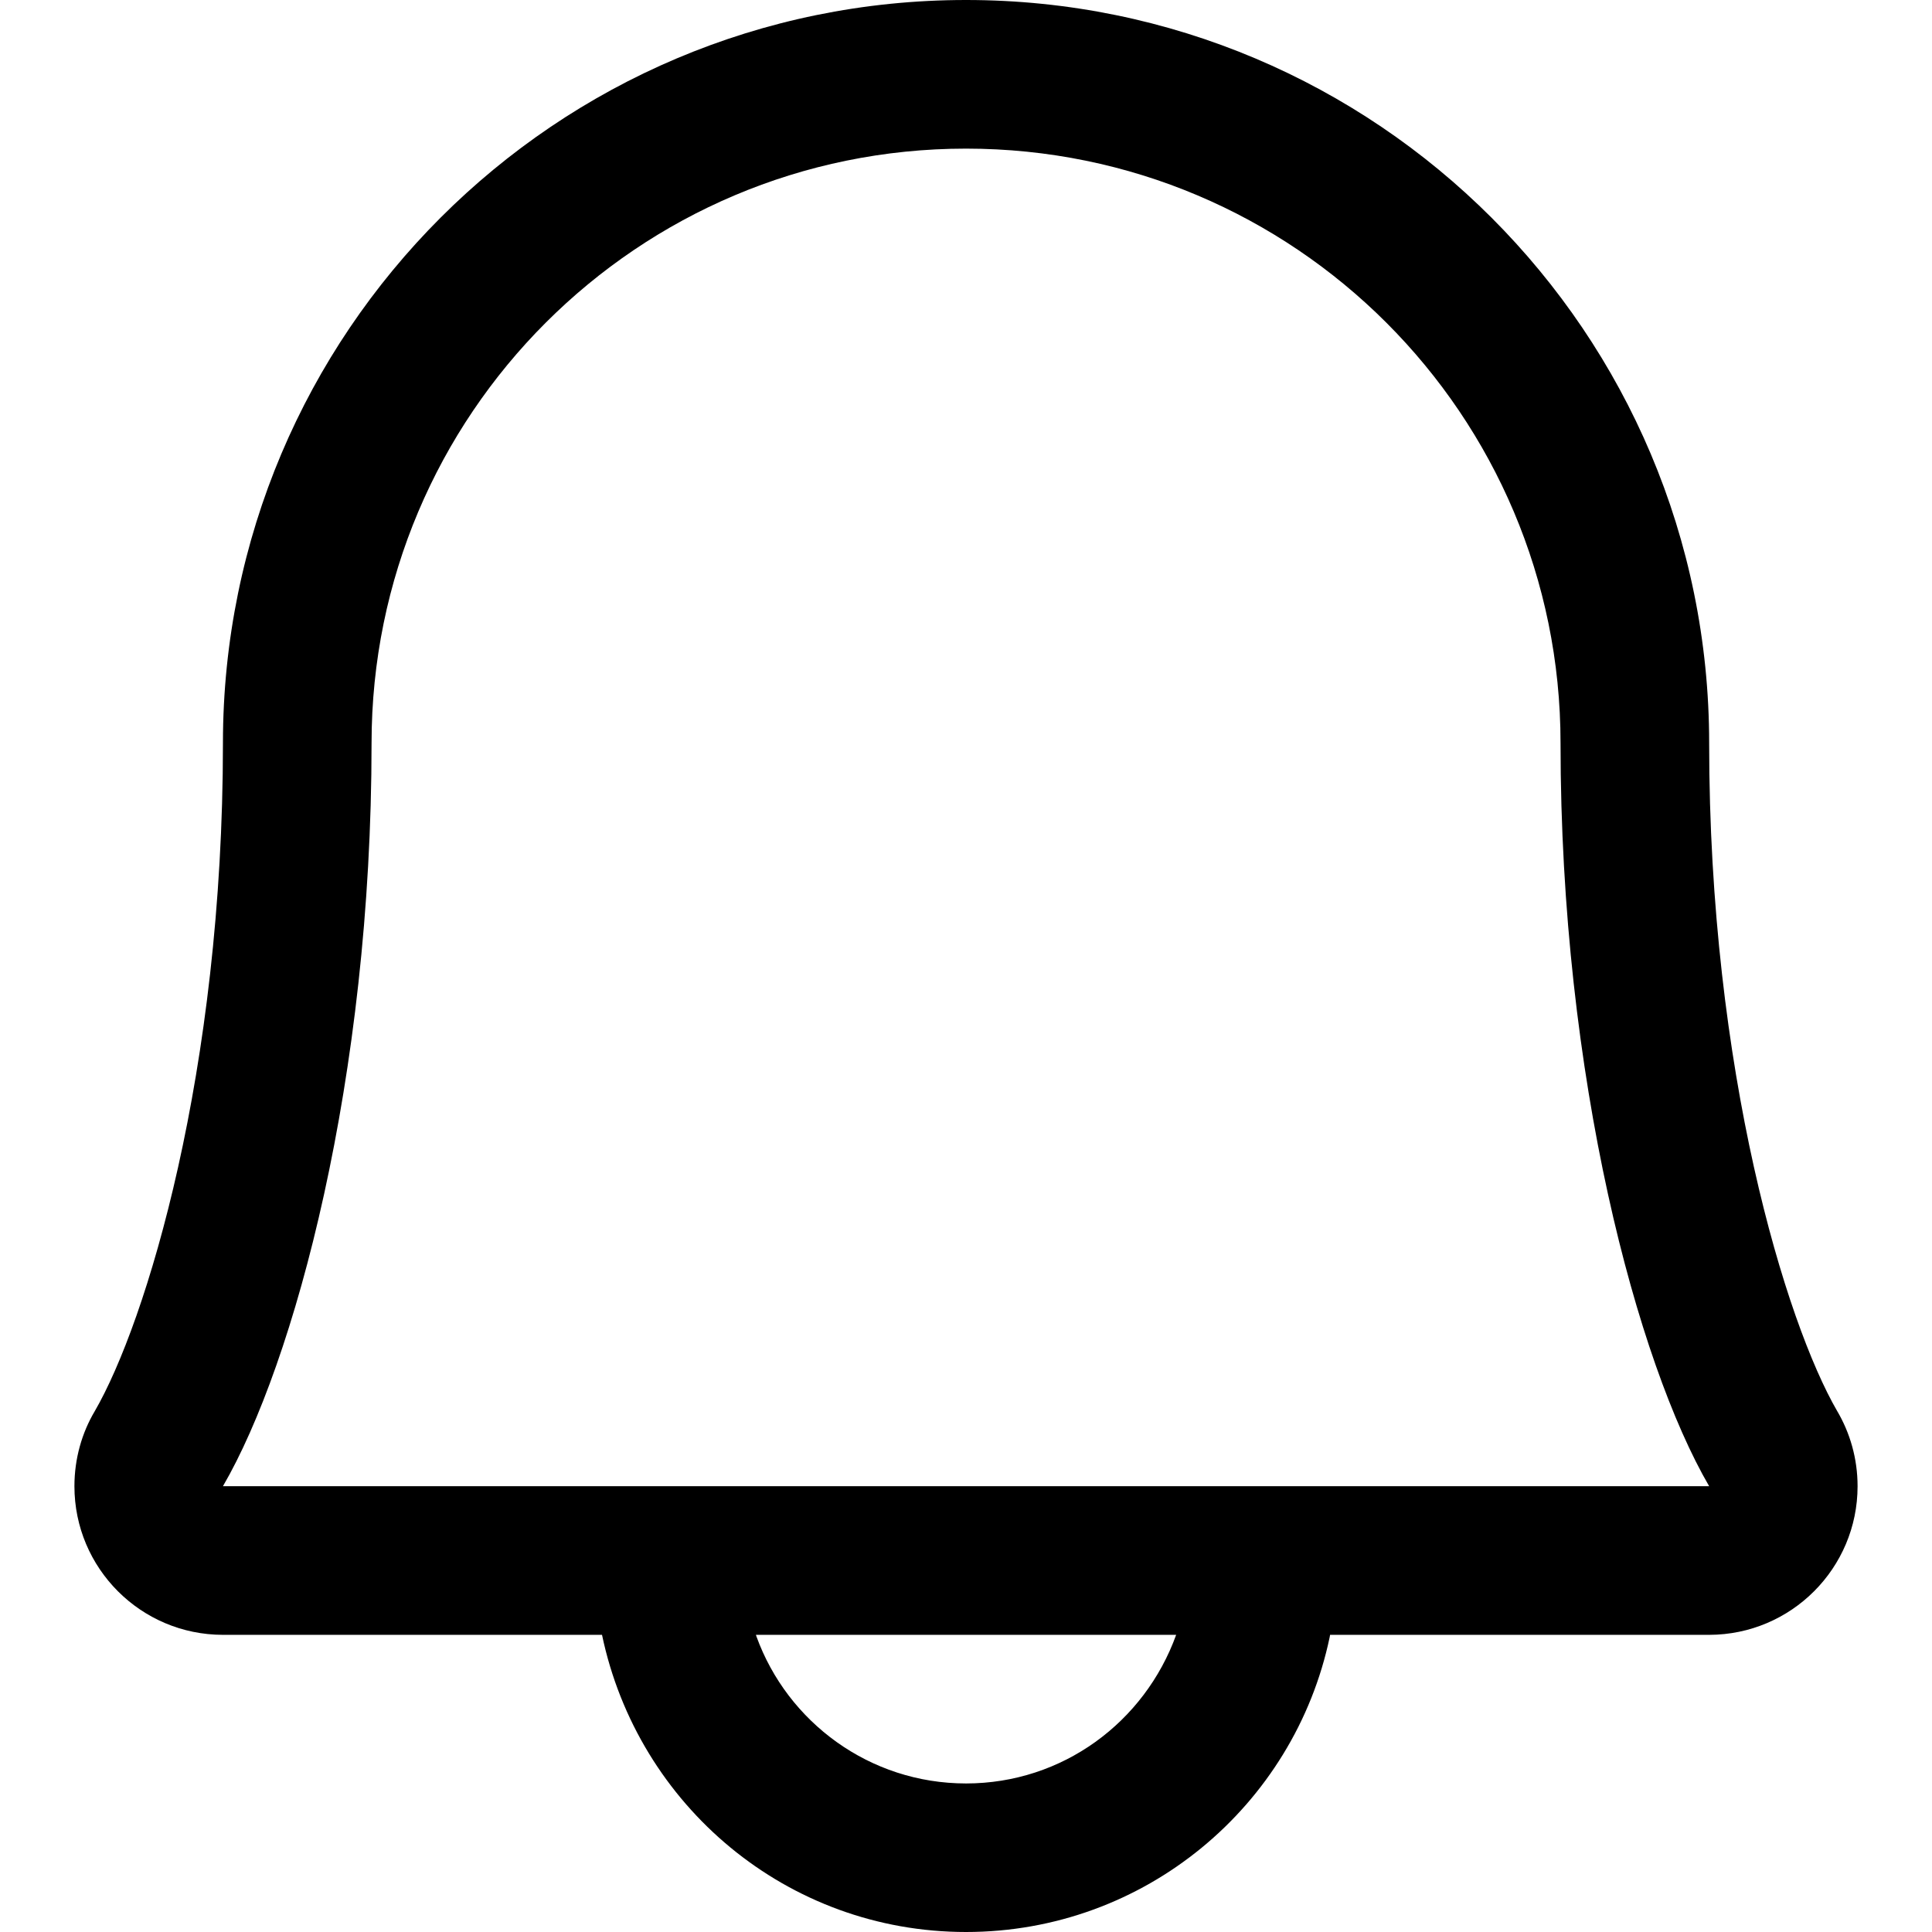
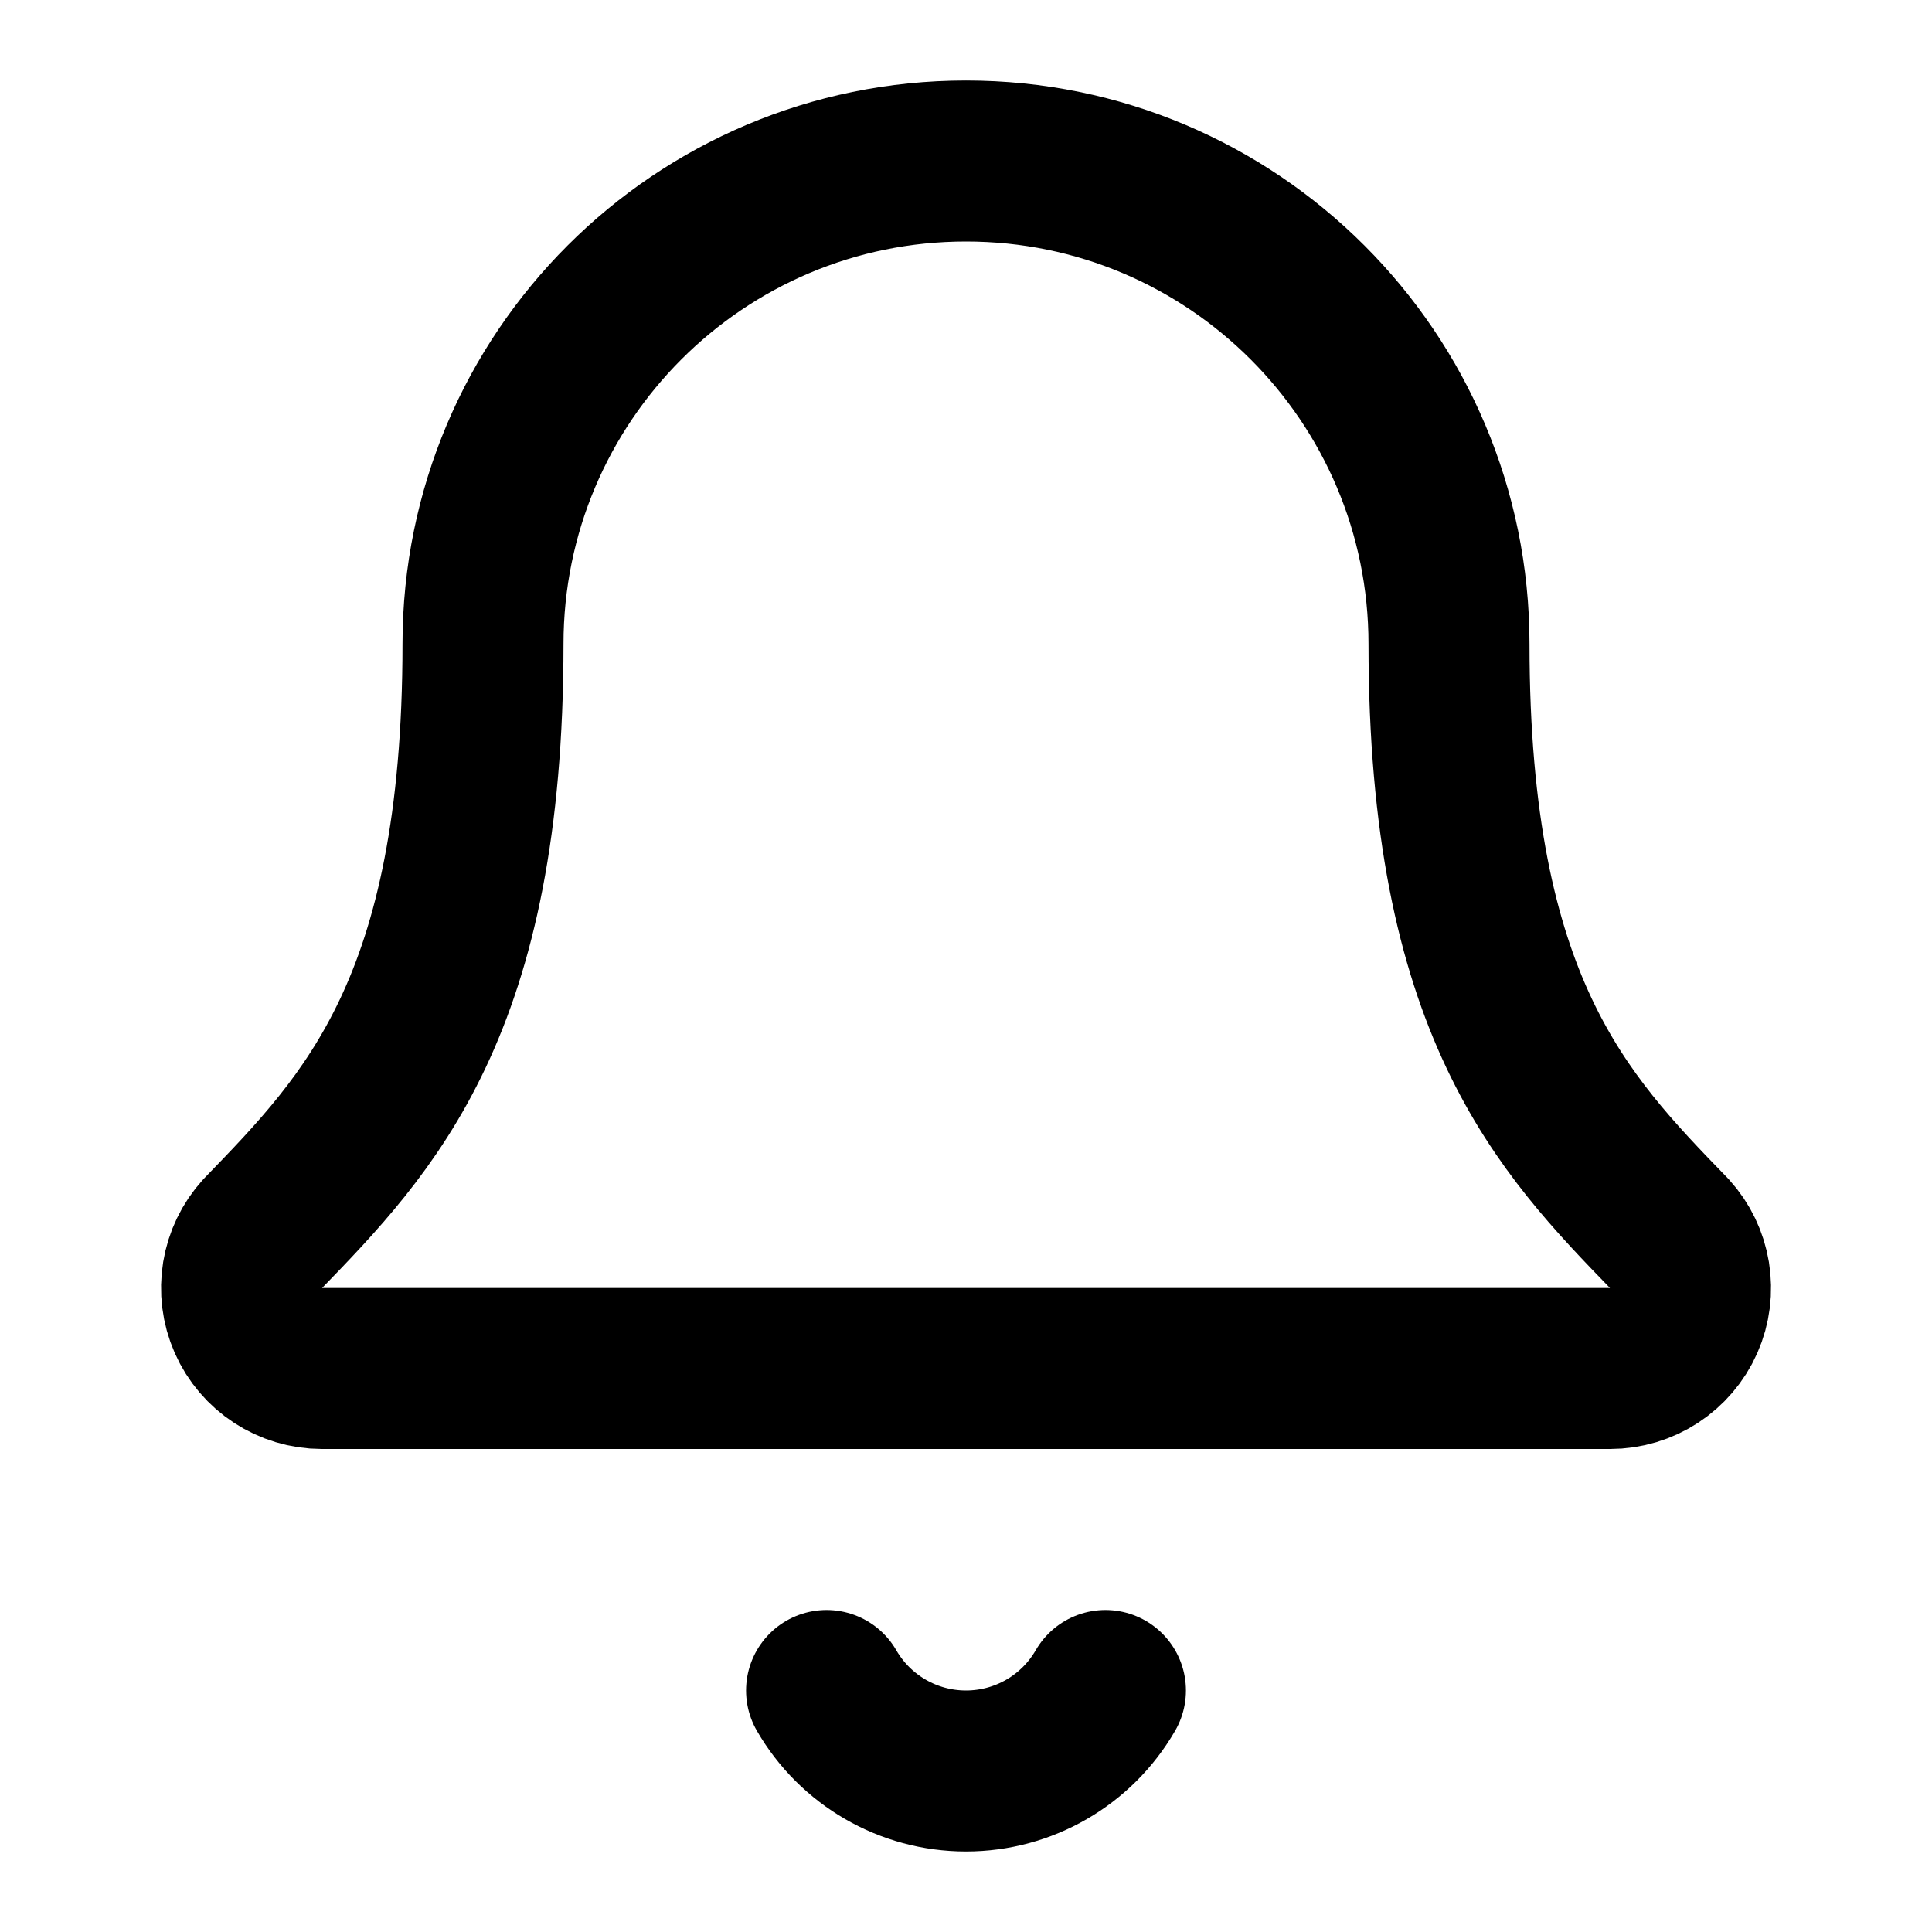
- <svg xmlns="http://www.w3.org/2000/svg" version="1.1" width="1024" height="1024" viewBox="0 0 1024 1024">
-   <path d="M973.829 748.044c-27.324-47.067-67.941-180.242-67.941-354.181 0-217.524-176.339-393.863-393.863-393.863s-393.863 176.339-393.863 393.863v0c0 173.989-40.666 307.115-67.991 354.181-6.741 11.369-10.725 25.060-10.725 39.682 0 43.485 35.235 78.741 78.712 78.773h200.923c18.982 90.51 98.14 157.501 192.944 157.501s173.962-66.991 192.718-156.218l0.225-1.283h200.919c43.459-0.060 78.667-35.305 78.667-78.773 0-14.622-3.984-28.313-10.925-40.047l0.201 0.366zM512.024 945.271c-51.125-0.016-94.658-32.499-111.105-77.95l-0.26-0.822h222.73c-16.707 46.274-60.24 78.757-111.362 78.773h-0.002zM118.161 787.725c37.909-65.184 78.773-216.231 78.773-393.863 0-174.020 141.071-315.091 315.091-315.091s315.091 141.071 315.091 315.091v0c0 177.485 40.765 328.531 78.773 393.863z" />
+ <svg xmlns="http://www.w3.org/2000/svg" width="24" height="24" viewBox="0 0 24 24" fill="none" stroke="currentColor" stroke-width="2" stroke-linecap="round" stroke-linejoin="round">
+   <path d="M10.268 21a2 2 0 0 0 3.464 0" />
+   <path d="M3.262 15.326A1 1 0 0 0 4 17h16a1 1 0 0 0 .74-1.673C19.41 13.956 18 12.499 18 8A6 6 0 0 0 6 8c0 4.499-1.411 5.956-2.738 7.326" />
</svg>
